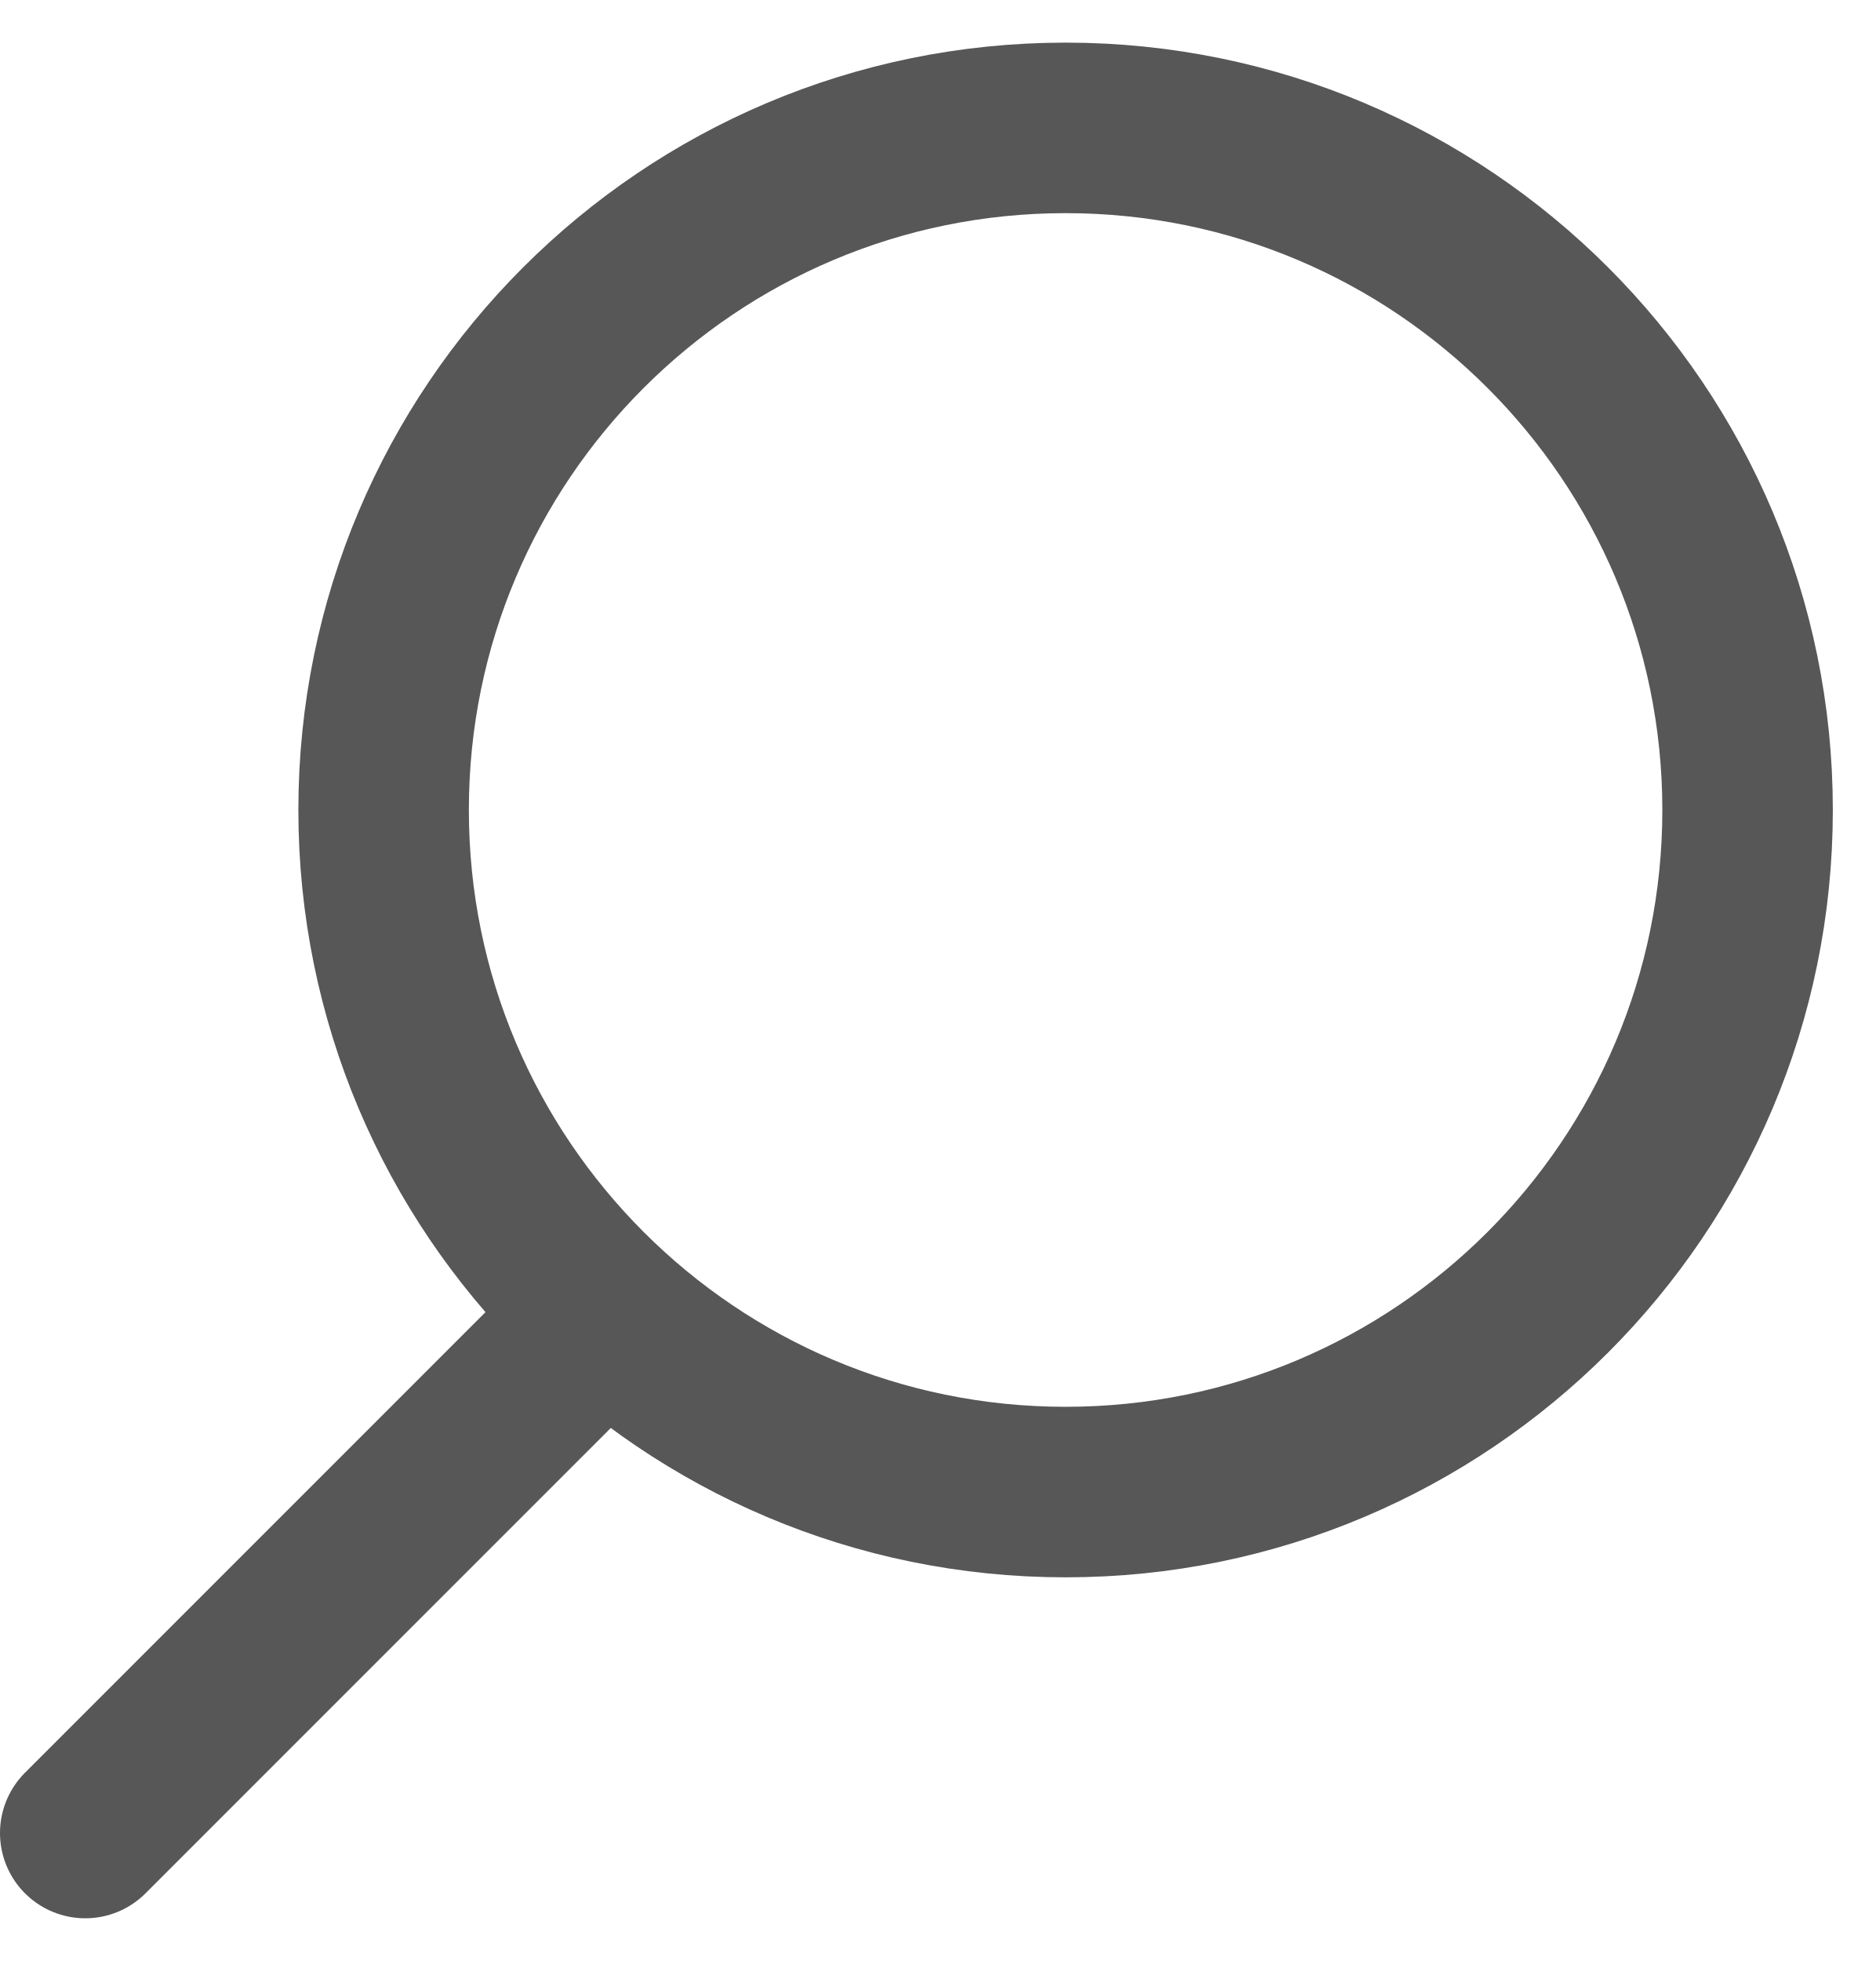
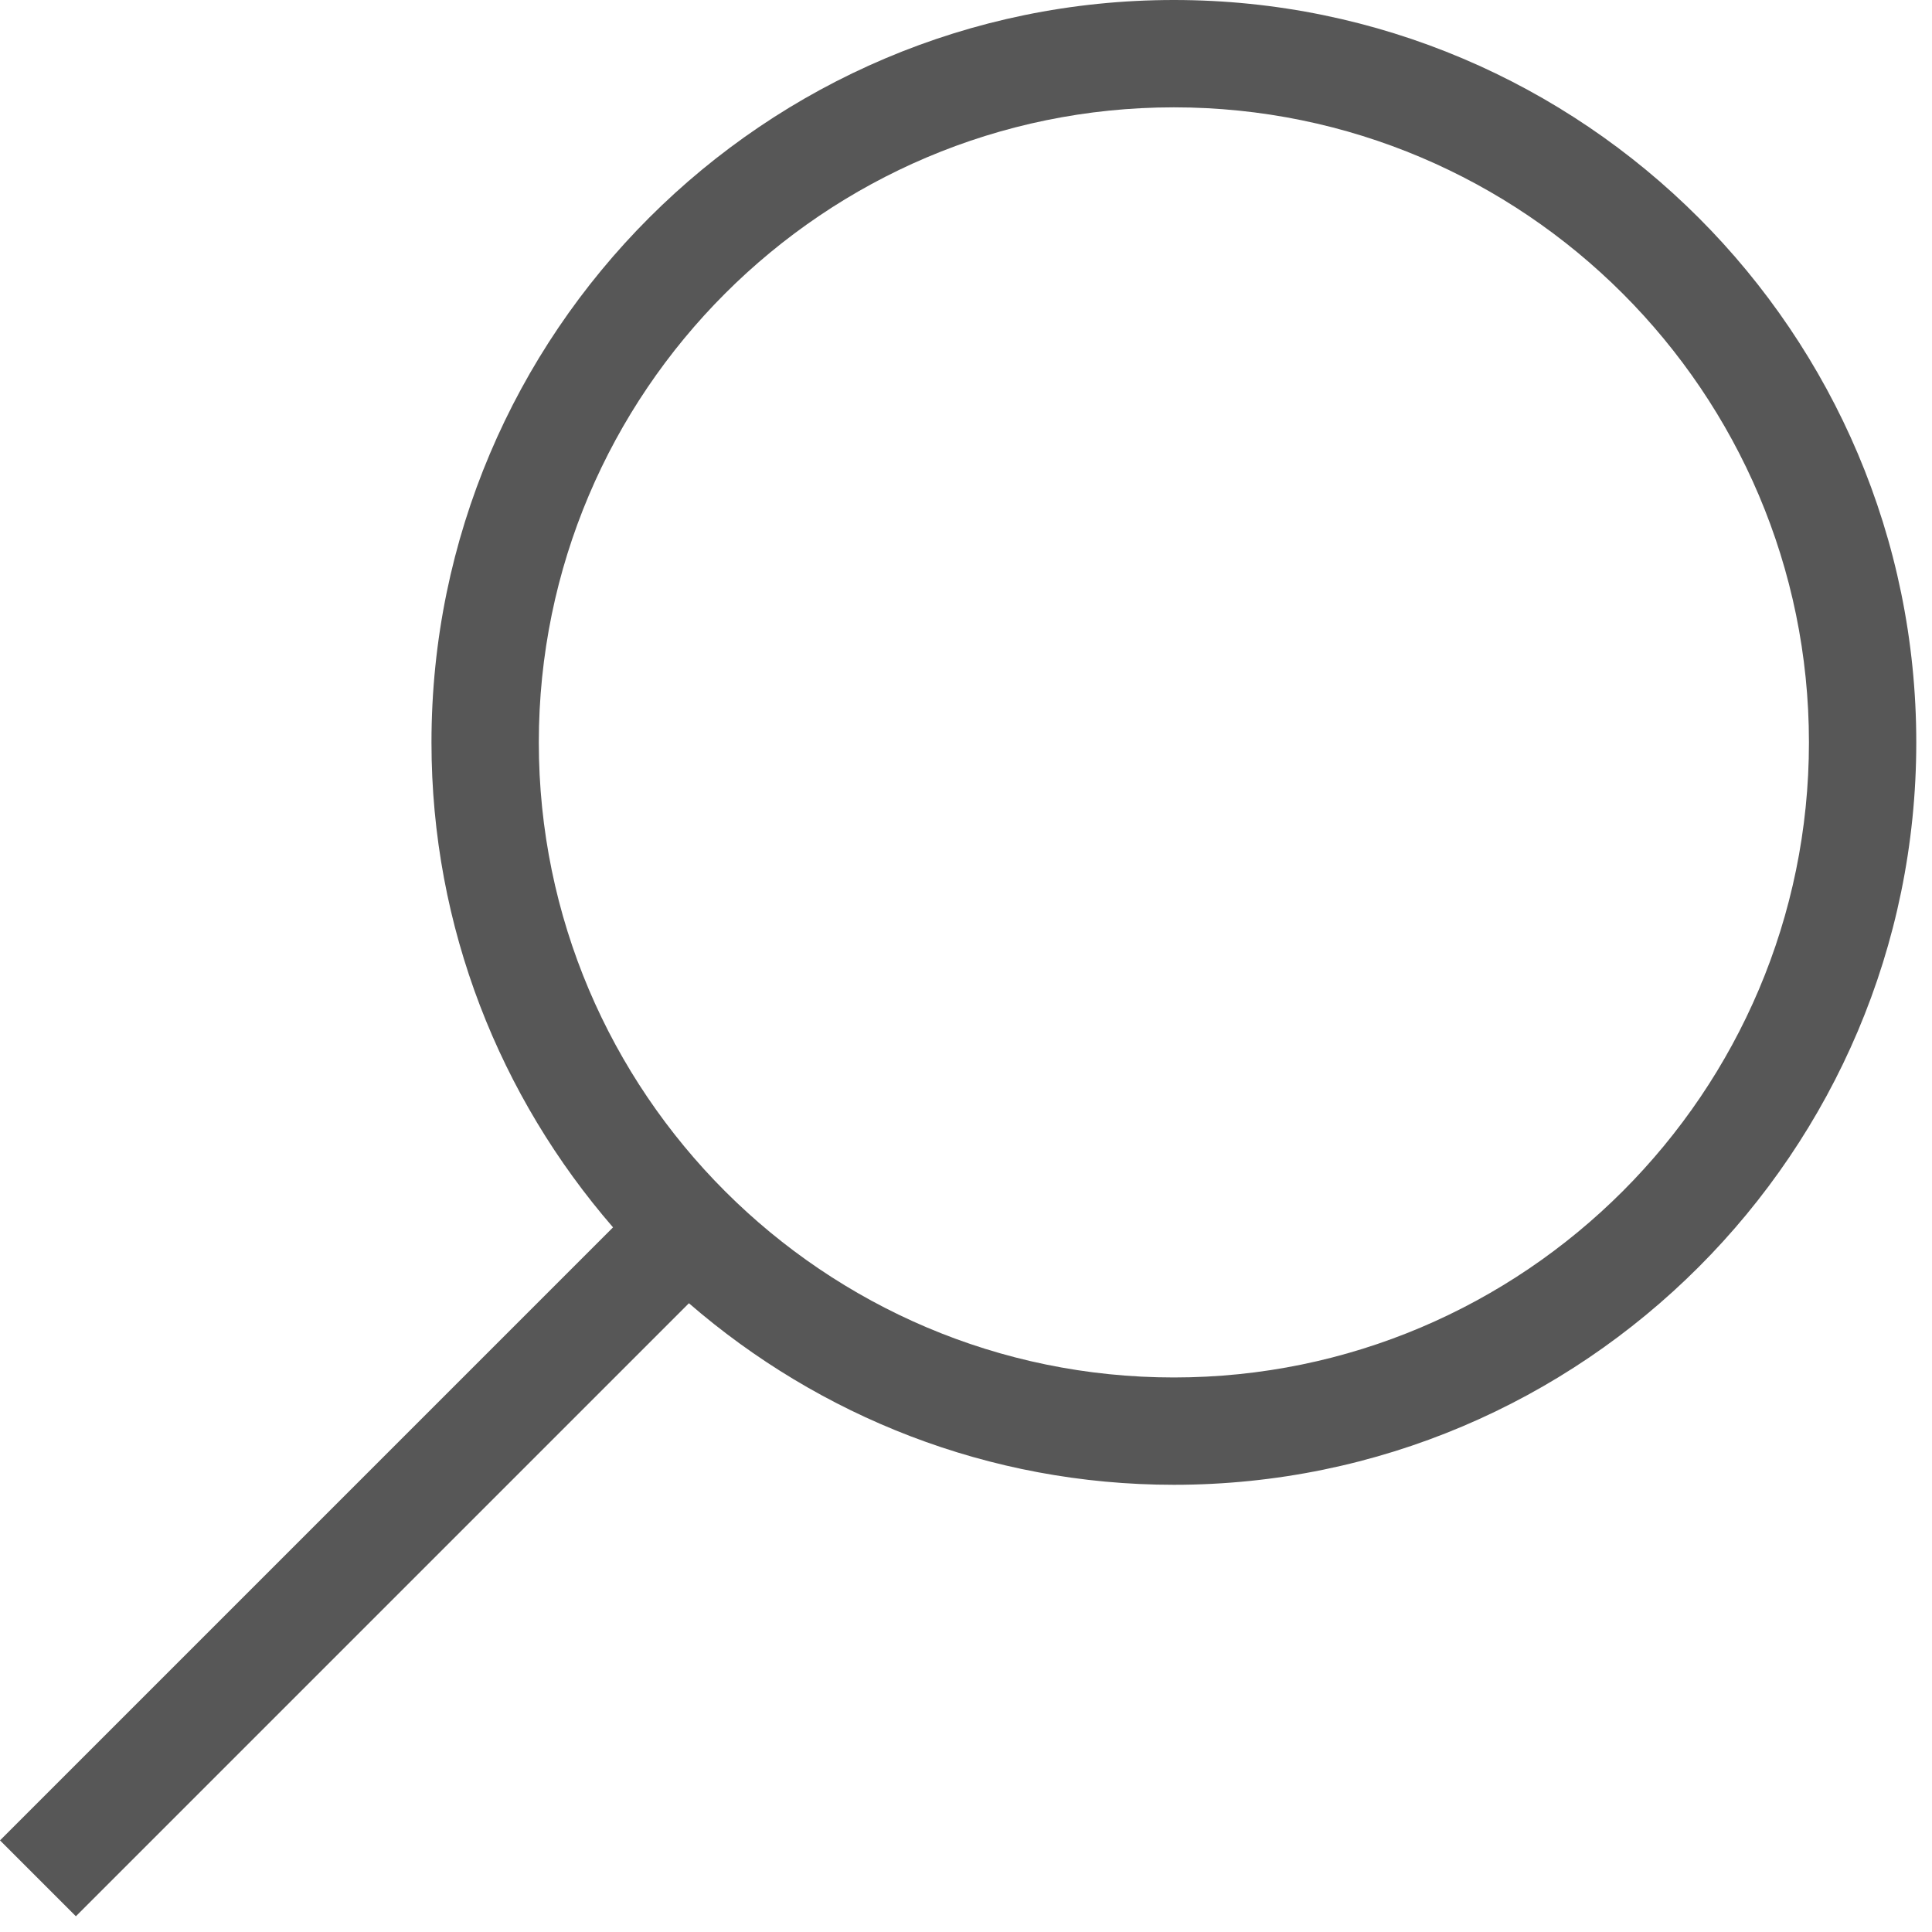
- <svg xmlns="http://www.w3.org/2000/svg" width="22px" height="23px" viewBox="0 0 22 23" version="1.1">
-   <defs />
+ <svg xmlns="http://www.w3.org/2000/svg" width="24px" height="24px" viewBox="0 0 36 36" version="1.1">
  <g id="Symbols" stroke="none" stroke-width="1" fill="none" fill-rule="evenodd">
-     <g id="Верхнее-меню/Мобильная-версия" transform="translate(-197, -13)">
-       <g id="Шапка">
-         <g id="Иконки" transform="translate(192, 8)">
-           <g id="Поиск">
-             <rect id="Rectangle" x="0" y="0" width="32" height="32" />
-             <path d="M17.5,22.5 C21.918,22.5 25.5,18.918 25.5,14.5 C25.5,10.082 21.918,6.5 17.5,6.5 C13.082,6.5 9.5,10.082 9.5,14.5 C9.5,18.918 13.082,22.5 17.5,22.5 Z" id="Oval-2" stroke="#575757" stroke-width="2" fill-rule="nonzero" />
-             <path d="M11.499,21 L6,26.499" id="Path-4" stroke="#575757" stroke-width="2" stroke-linecap="round" stroke-linejoin="round" />
-           </g>
-         </g>
-       </g>
+     <g id="Icon/Search-#575757" transform="translate(-7, -5)" fill="#575757">
+       <path d="M28.874,30.667 C22.349,30.667 17.04,25.358 17.04,18.834 C17.04,12.309 22.349,7 28.874,7 C35.398,7 40.707,12.309 40.707,18.834 C40.707,25.358 35.398,30.667 28.874,30.667 M15.04,18.834 C15.04,22.288 16.321,25.443 18.423,27.87 L7,39.293 L8.414,40.707 L19.837,29.284 C22.264,31.386 25.419,32.667 28.874,32.667 C36.502,32.667 42.707,26.461 42.707,18.834 C42.707,11.206 36.502,5 28.874,5 C21.246,5 15.04,11.206 15.04,18.834 Z" id="Page-1" />
    </g>
  </g>
</svg>
